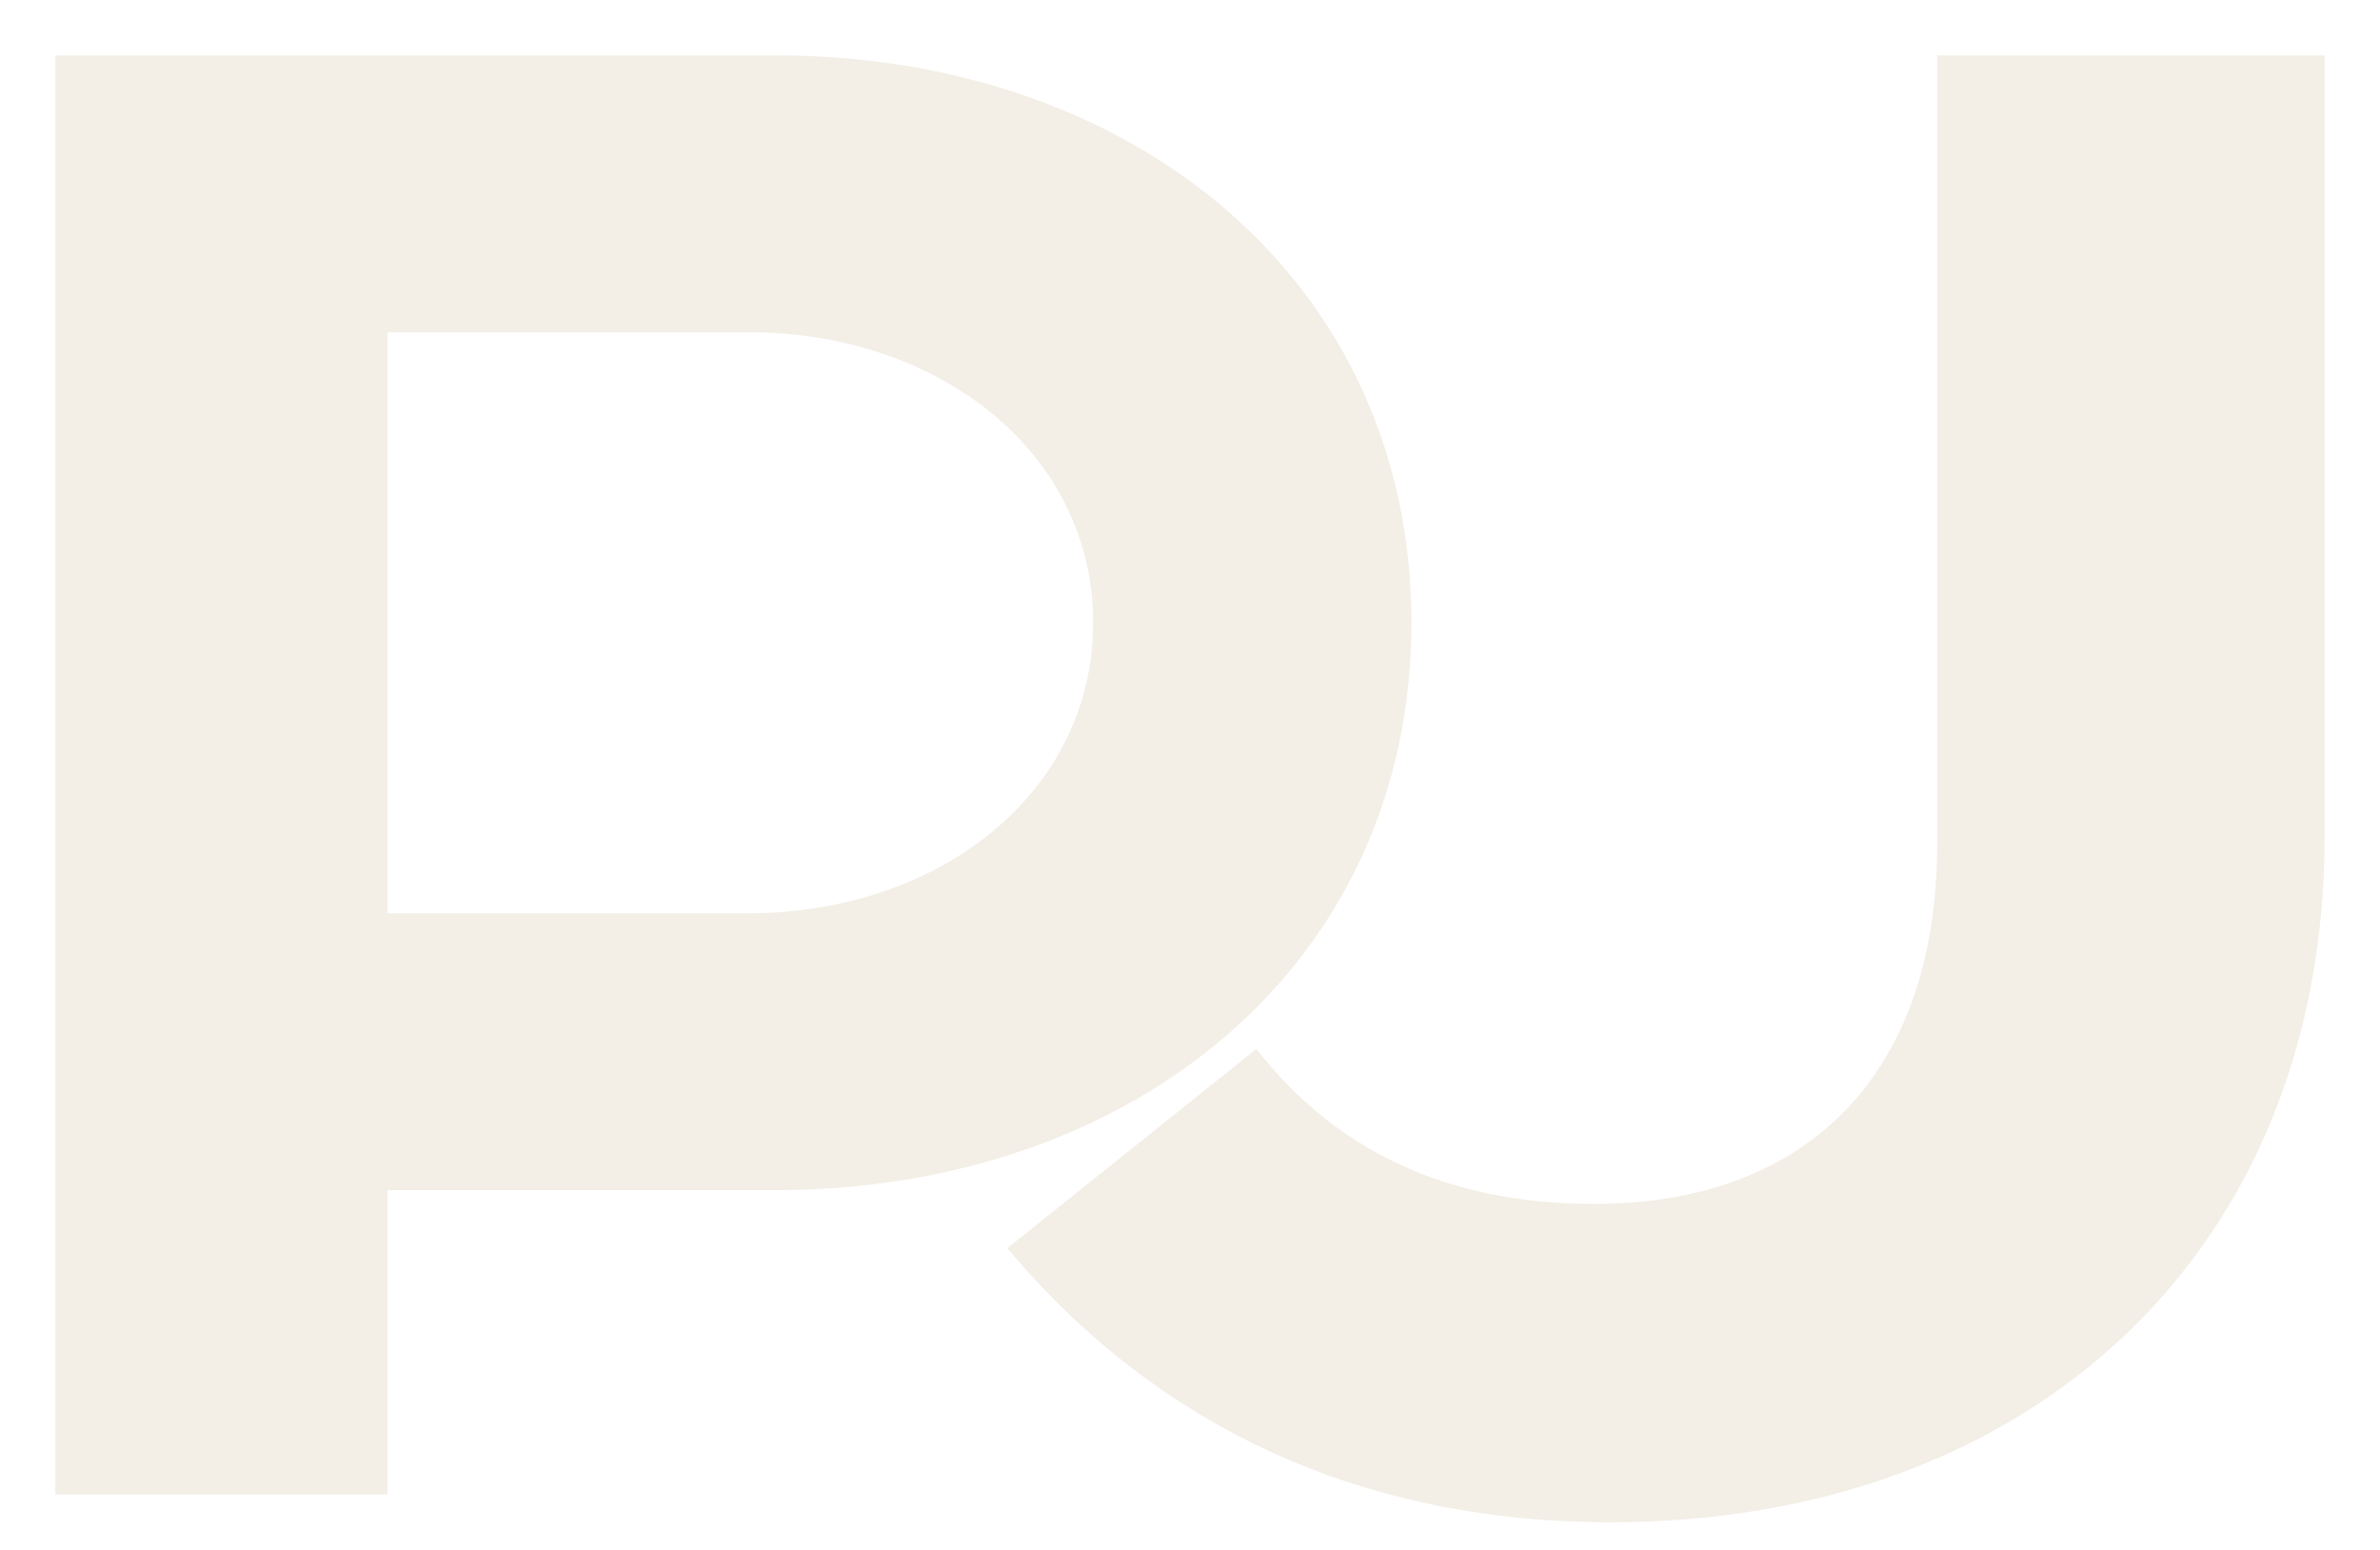
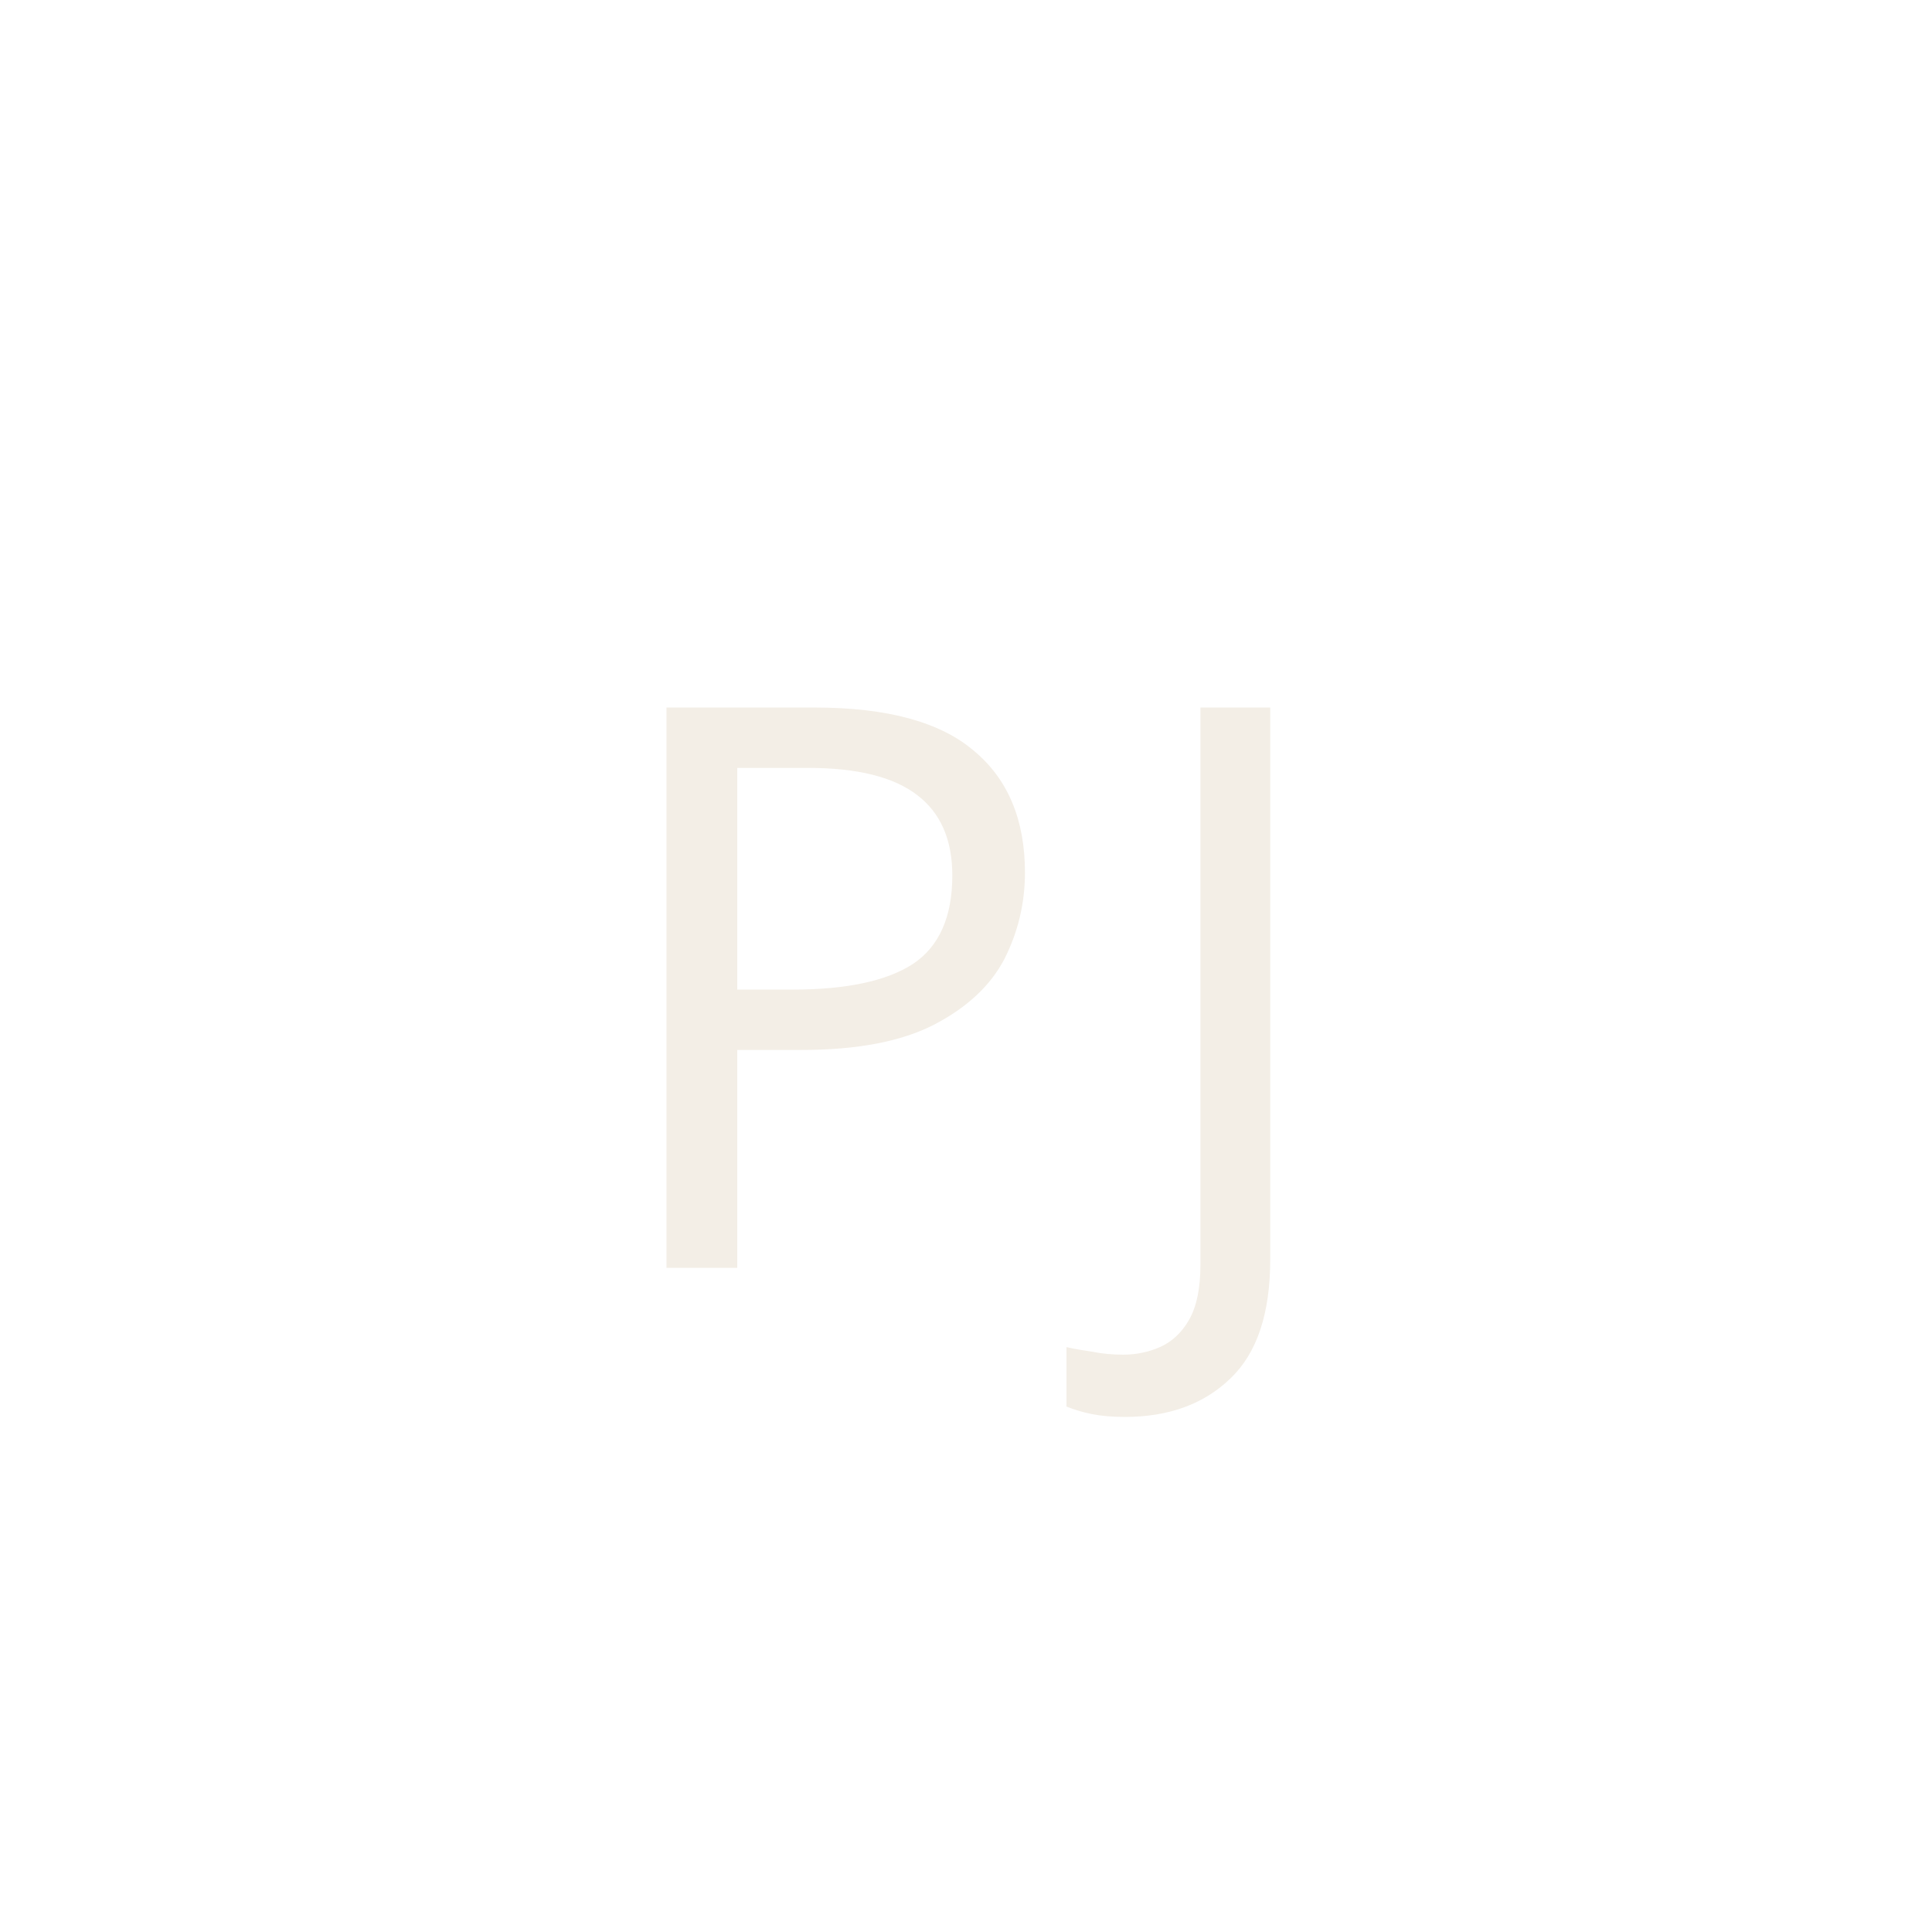
- <svg xmlns="http://www.w3.org/2000/svg" viewBox="0 0 86 56" fill="none">
-   <path fill="#F3EEE6" fill-rule="evenodd" d="M2 2h26c13 0 23 8.2 23 20.5S41 43 28 43H14v11H2V2zm12 10v21h13c7 0 12.5-4.4 12.5-10.5S34 12 27 12H14z" />
-   <path fill="#F3EEE6" d="M84 2H70v28.5c0 8.2-4.6 13-12.4 13-5.4 0-9.4-2-12.2-5.6l-9 7.2C41 50.6 48 55 58.2 55 73.4 55 84 45.2 84 30.2V2z" />
+ <svg xmlns="http://www.w3.org/2000/svg" viewBox="0 0 32 32">
+   <text x="16" y="21" text-anchor="middle" fill="#F3EEE6" font-family="Outfit, system-ui, sans-serif" font-size="13" font-weight="500" letter-spacing="0.08em">PJ</text>
</svg>
